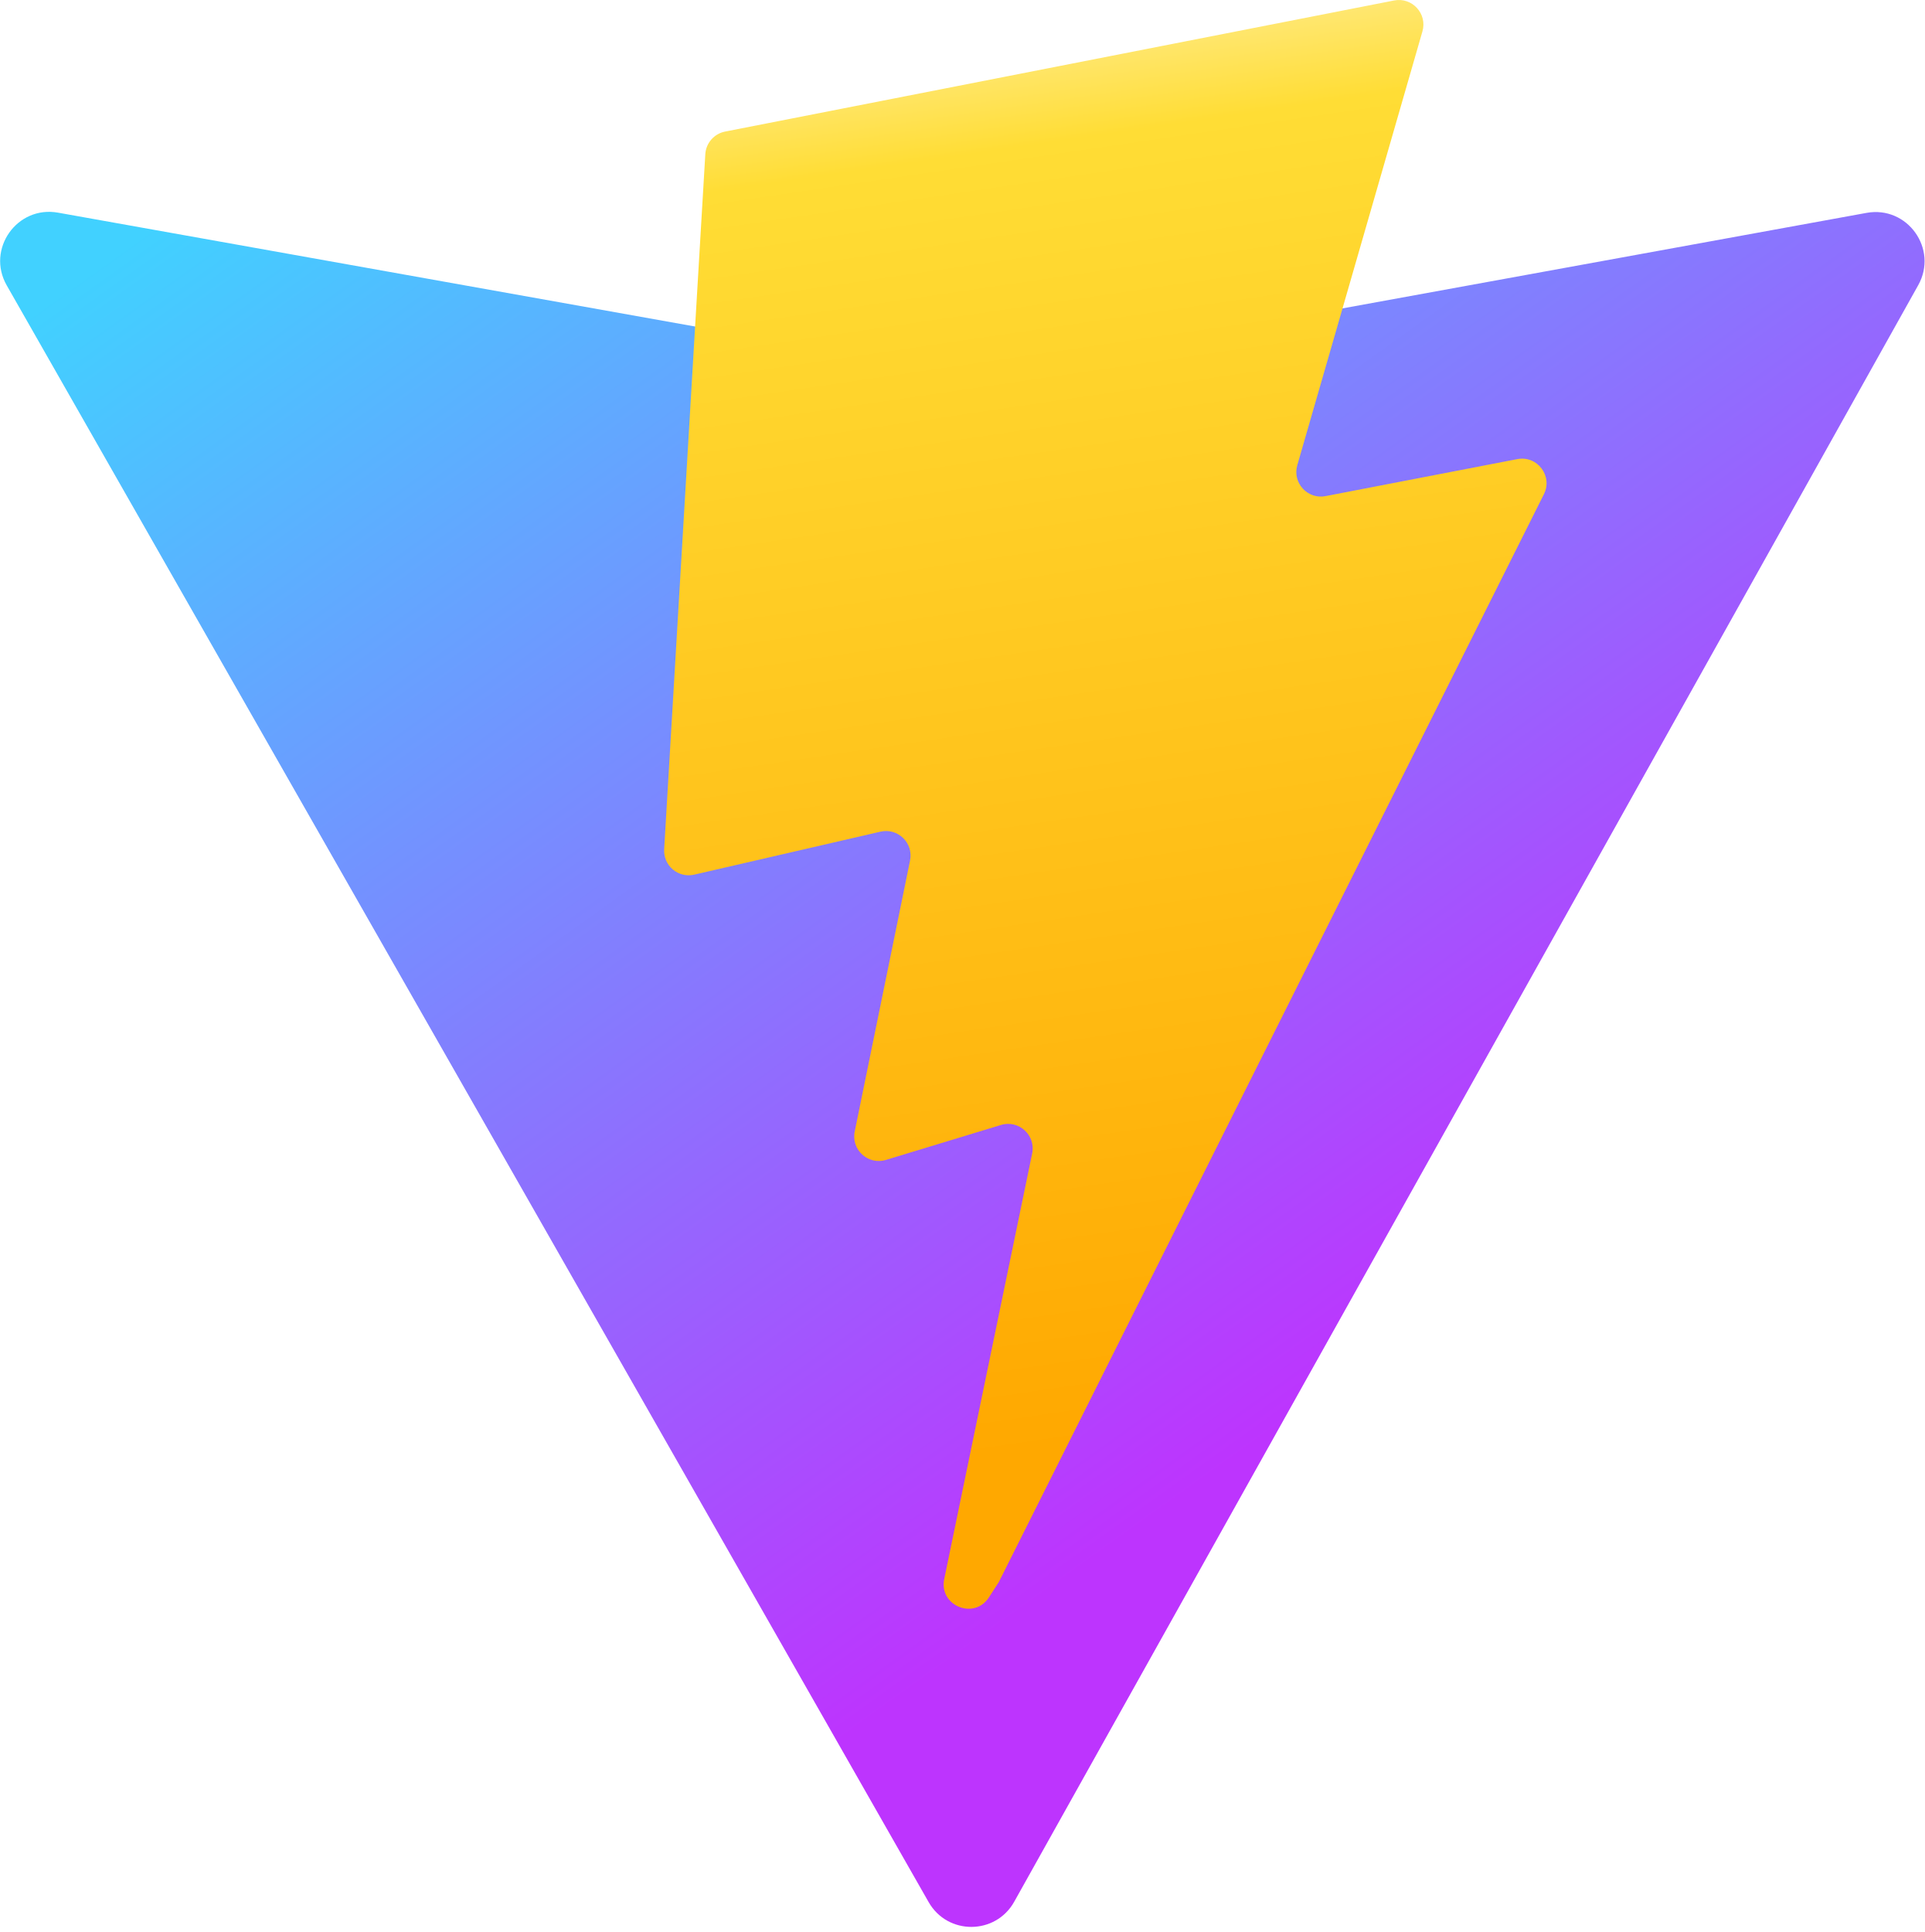
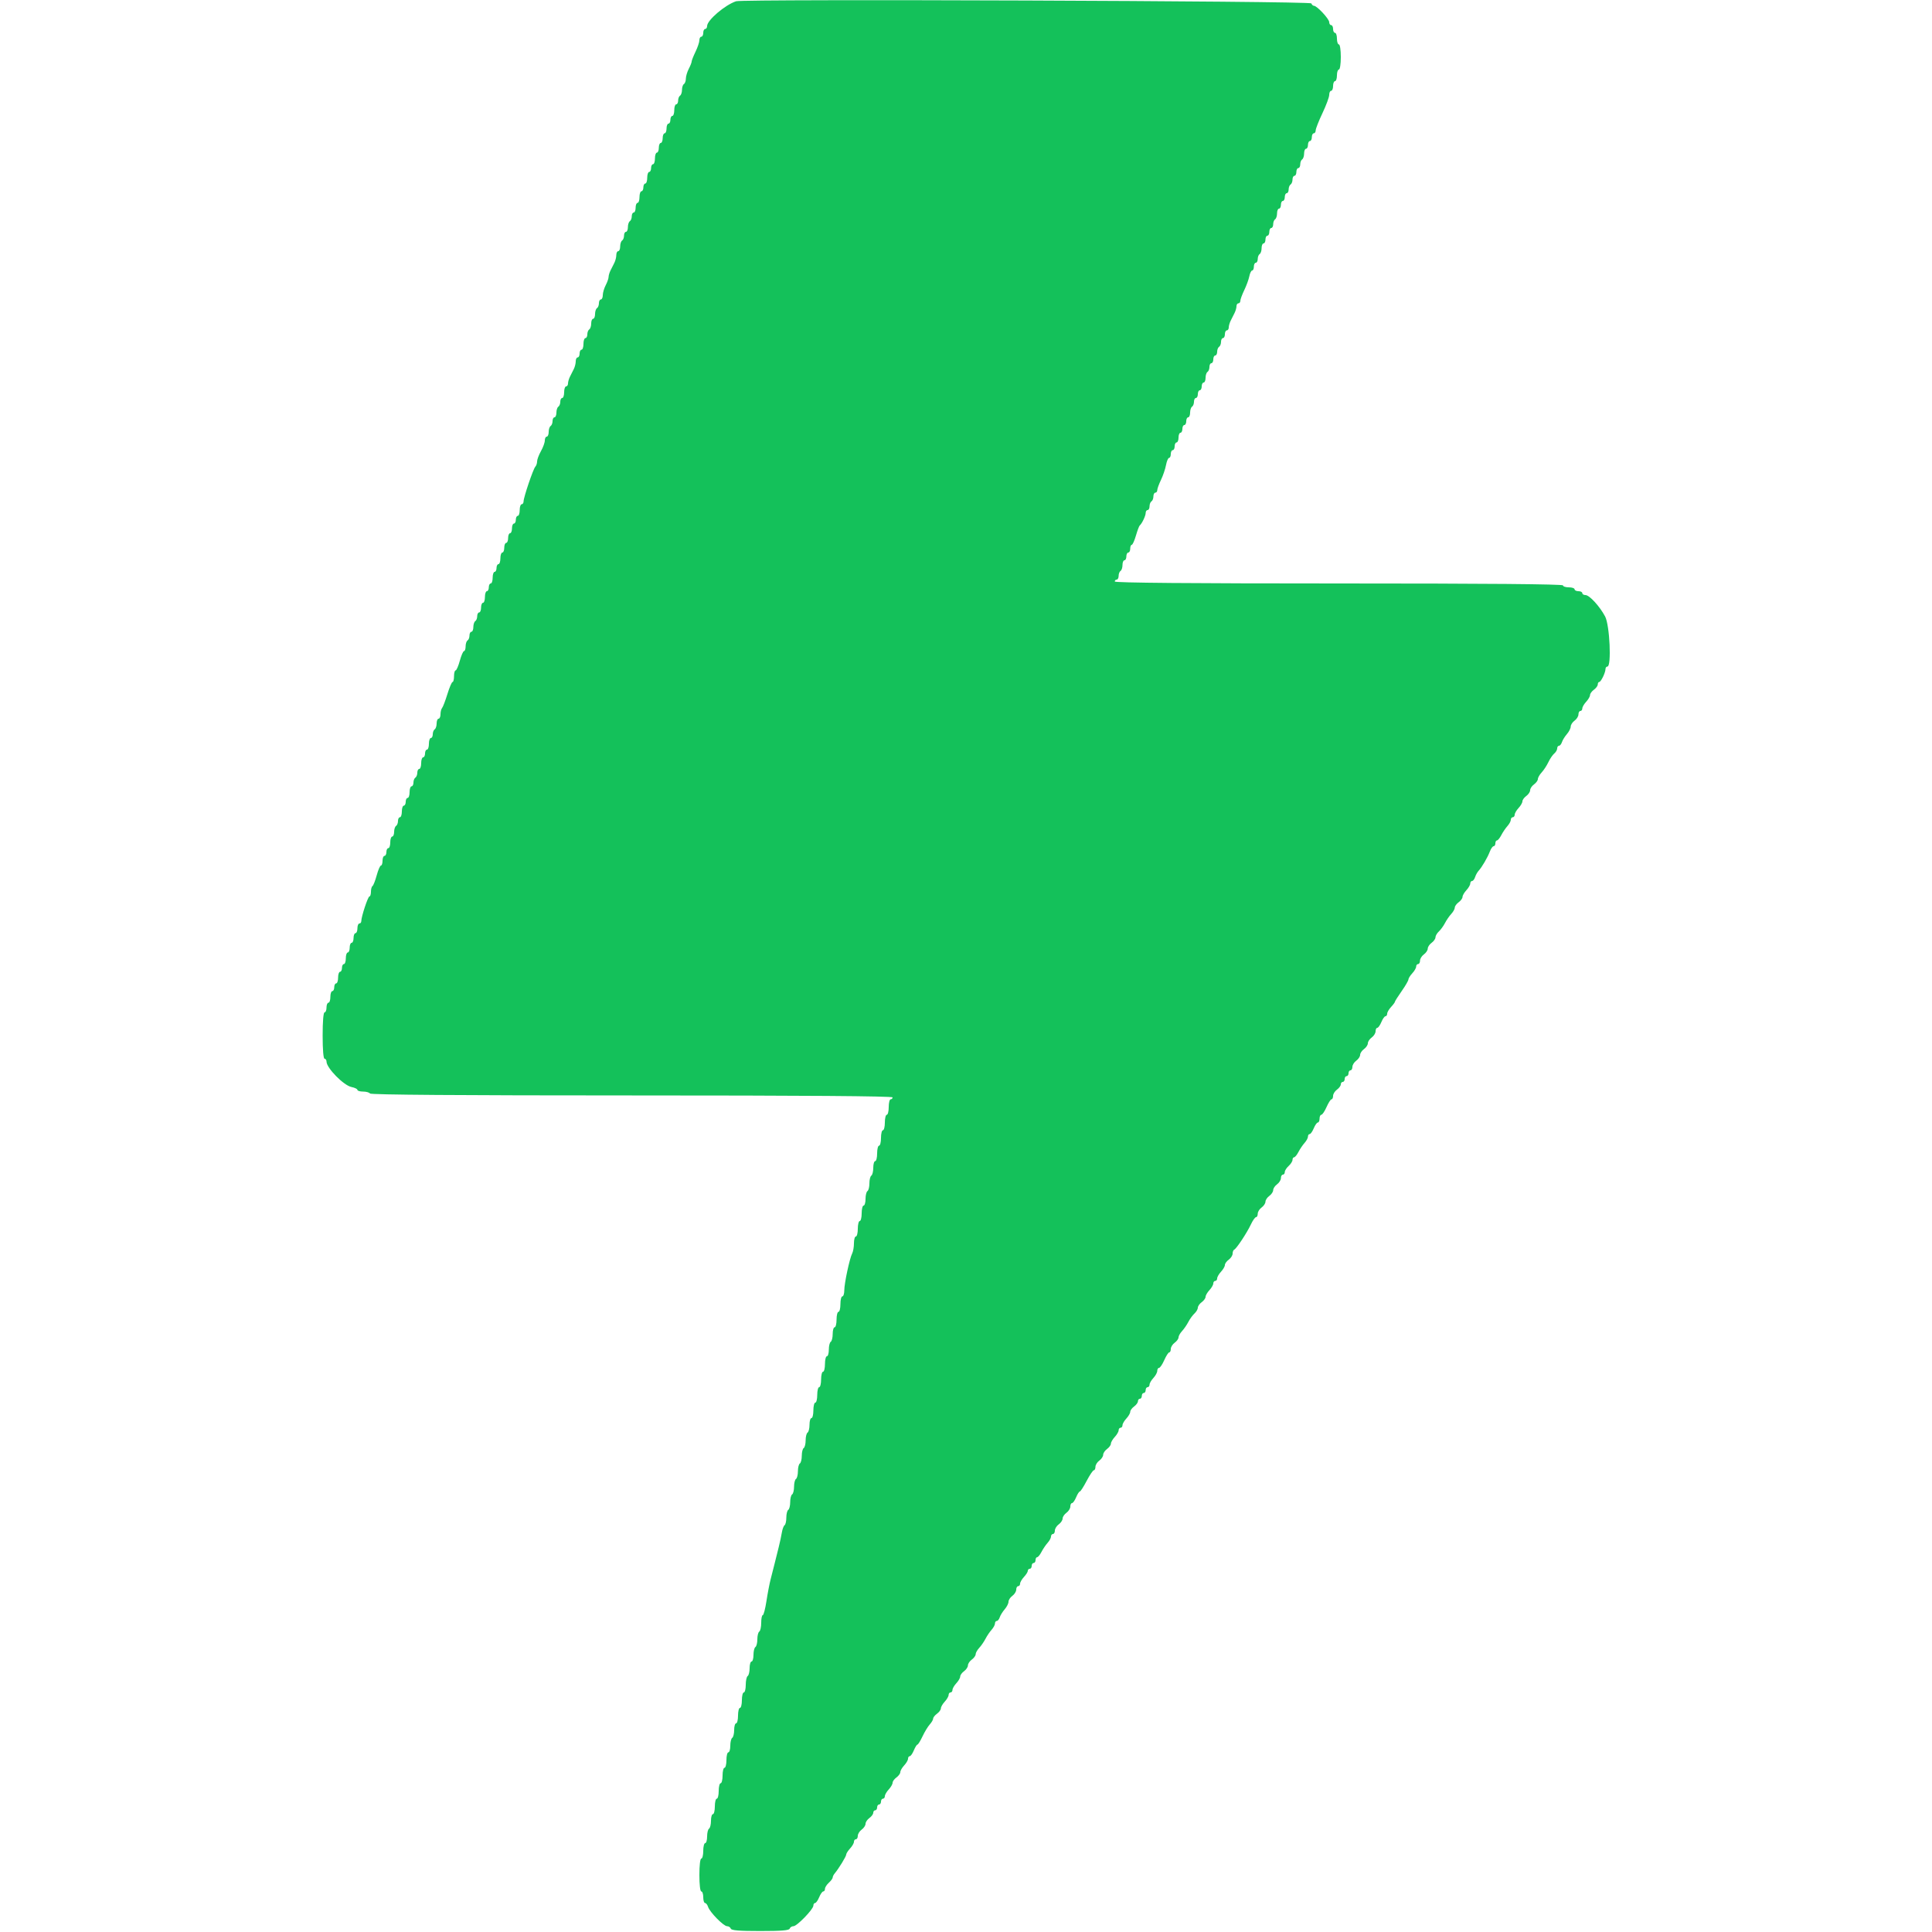
- <svg xmlns="http://www.w3.org/2000/svg" aria-hidden="true" role="img" class="iconify iconify--logos" width="31.88" height="32" preserveAspectRatio="xMidYMid meet" viewBox="0 0 256 257">
-   <defs>
-     <linearGradient id="IconifyId1813088fe1fbc01fb466" x1="-.828%" x2="57.636%" y1="7.652%" y2="78.411%">
-       <stop offset="0%" stop-color="#41D1FF" />
-       <stop offset="100%" stop-color="#BD34FE" />
-     </linearGradient>
-     <linearGradient id="IconifyId1813088fe1fbc01fb467" x1="43.376%" x2="50.316%" y1="2.242%" y2="89.03%">
-       <stop offset="0%" stop-color="#FFEA83" />
-       <stop offset="8.333%" stop-color="#FFDD35" />
-       <stop offset="100%" stop-color="#FFA800" />
-     </linearGradient>
-   </defs>
-   <path fill="url(#IconifyId1813088fe1fbc01fb466)" d="M255.153 37.938L134.897 252.976c-2.483 4.44-8.862 4.466-11.382.048L.875 37.958c-2.746-4.814 1.371-10.646 6.827-9.67l120.385 21.517a6.537 6.537 0 0 0 2.322-.004l117.867-21.483c5.438-.991 9.574 4.796 6.877 9.62Z" />
-   <path fill="url(#IconifyId1813088fe1fbc01fb467)" d="M185.432.063L96.44 17.501a3.268 3.268 0 0 0-2.634 3.014l-5.474 92.456a3.268 3.268 0 0 0 3.997 3.378l24.777-5.718c2.318-.535 4.413 1.507 3.936 3.838l-7.361 36.047c-.495 2.426 1.782 4.5 4.151 3.78l15.304-4.649c2.372-.72 4.652 1.36 4.15 3.788l-11.698 56.621c-.732 3.542 3.979 5.473 5.943 2.437l1.313-2.028l72.516-144.72c1.215-2.423-.88-5.186-3.54-4.672l-25.505 4.922c-2.396.462-4.435-1.77-3.759-4.114l16.646-57.705c.677-2.35-1.37-4.583-3.769-4.113Z" />
+ <svg xmlns="http://www.w3.org/2000/svg" id="svg" version="1.1" width="400" height="400" viewBox="0, 0, 400,400">
+   <g id="svgg">
+     <path id="path0" d="M152.400 0.258 C 150.093 1.029,146.400 4.187,146.400 5.389 C 146.400 5.725,146.220 6.000,146.000 6.000 C 145.780 6.000,145.600 6.360,145.600 6.800 C 145.600 7.240,145.420 7.600,145.200 7.600 C 144.980 7.600,144.800 7.926,144.800 8.325 C 144.800 8.724,144.440 9.795,144.000 10.706 C 143.560 11.616,143.200 12.529,143.200 12.735 C 143.200 12.940,142.931 13.624,142.602 14.254 C 142.274 14.884,142.004 15.794,142.002 16.276 C 142.001 16.758,141.820 17.264,141.600 17.400 C 141.380 17.536,141.200 18.076,141.200 18.600 C 141.200 19.124,141.020 19.664,140.800 19.800 C 140.580 19.936,140.400 20.397,140.400 20.824 C 140.400 21.251,140.220 21.600,140.000 21.600 C 139.780 21.600,139.600 22.140,139.600 22.800 C 139.600 23.460,139.420 24.000,139.200 24.000 C 138.980 24.000,138.800 24.360,138.800 24.800 C 138.800 25.240,138.620 25.600,138.400 25.600 C 138.180 25.600,138.000 26.050,138.000 26.600 C 138.000 27.150,137.820 27.600,137.600 27.600 C 137.380 27.600,137.200 28.050,137.200 28.600 C 137.200 29.150,137.020 29.600,136.800 29.600 C 136.580 29.600,136.400 30.050,136.400 30.600 C 136.400 31.150,136.220 31.600,136.000 31.600 C 135.780 31.600,135.600 32.140,135.600 32.800 C 135.600 33.460,135.420 34.000,135.200 34.000 C 134.980 34.000,134.800 34.360,134.800 34.800 C 134.800 35.240,134.620 35.600,134.400 35.600 C 134.180 35.600,134.000 36.140,134.000 36.800 C 134.000 37.460,133.820 38.000,133.600 38.000 C 133.380 38.000,133.200 38.360,133.200 38.800 C 133.200 39.240,133.020 39.600,132.800 39.600 C 132.580 39.600,132.400 40.140,132.400 40.800 C 132.400 41.460,132.220 42.000,132.000 42.000 C 131.780 42.000,131.600 42.450,131.600 43.000 C 131.600 43.550,131.420 44.000,131.200 44.000 C 130.980 44.000,130.800 44.349,130.800 44.776 C 130.800 45.203,130.620 45.664,130.400 45.800 C 130.180 45.936,130.000 46.487,130.000 47.024 C 130.000 47.561,129.820 48.000,129.600 48.000 C 129.380 48.000,129.200 48.349,129.200 48.776 C 129.200 49.203,129.020 49.664,128.800 49.800 C 128.580 49.936,128.400 50.487,128.400 51.024 C 128.400 51.561,128.220 52.000,128.000 52.000 C 127.780 52.000,127.600 52.362,127.600 52.805 C 127.600 53.248,127.420 53.968,127.200 54.405 C 126.980 54.842,126.620 55.558,126.400 55.995 C 126.180 56.432,126.000 57.041,126.000 57.349 C 126.000 57.657,125.731 58.424,125.402 59.054 C 125.074 59.684,124.804 60.605,124.802 61.100 C 124.801 61.595,124.620 62.000,124.400 62.000 C 124.180 62.000,124.000 62.349,124.000 62.776 C 124.000 63.203,123.820 63.664,123.600 63.800 C 123.380 63.936,123.200 64.487,123.200 65.024 C 123.200 65.561,123.020 66.000,122.800 66.000 C 122.580 66.000,122.400 66.439,122.400 66.976 C 122.400 67.513,122.220 68.064,122.000 68.200 C 121.780 68.336,121.600 68.797,121.600 69.224 C 121.600 69.651,121.420 70.000,121.200 70.000 C 120.980 70.000,120.800 70.540,120.800 71.200 C 120.800 71.860,120.620 72.400,120.400 72.400 C 120.180 72.400,120.000 72.760,120.000 73.200 C 120.000 73.640,119.820 74.000,119.600 74.000 C 119.380 74.000,119.200 74.362,119.200 74.805 C 119.200 75.248,119.020 75.968,118.800 76.405 C 118.580 76.842,118.220 77.558,118.000 77.995 C 117.780 78.432,117.600 79.062,117.600 79.395 C 117.600 79.728,117.420 80.000,117.200 80.000 C 116.980 80.000,116.800 80.540,116.800 81.200 C 116.800 81.860,116.620 82.400,116.400 82.400 C 116.180 82.400,116.000 82.749,116.000 83.176 C 116.000 83.603,115.820 84.064,115.600 84.200 C 115.380 84.336,115.200 84.887,115.200 85.424 C 115.200 85.961,115.020 86.400,114.800 86.400 C 114.580 86.400,114.400 86.749,114.400 87.176 C 114.400 87.603,114.220 88.064,114.000 88.200 C 113.780 88.336,113.600 88.887,113.600 89.424 C 113.600 89.961,113.420 90.400,113.200 90.400 C 112.980 90.400,112.800 90.755,112.800 91.188 C 112.800 91.621,112.440 92.617,112.000 93.400 C 111.560 94.183,111.200 95.143,111.200 95.532 C 111.200 95.921,111.036 96.411,110.835 96.620 C 110.396 97.077,108.400 102.970,108.400 103.808 C 108.400 104.134,108.220 104.400,108.000 104.400 C 107.780 104.400,107.600 104.940,107.600 105.600 C 107.600 106.260,107.420 106.800,107.200 106.800 C 106.980 106.800,106.800 107.160,106.800 107.600 C 106.800 108.040,106.620 108.400,106.400 108.400 C 106.180 108.400,106.000 108.850,106.000 109.400 C 106.000 109.950,105.820 110.400,105.600 110.400 C 105.380 110.400,105.200 110.850,105.200 111.400 C 105.200 111.950,105.020 112.400,104.800 112.400 C 104.580 112.400,104.400 112.850,104.400 113.400 C 104.400 113.950,104.220 114.400,104.000 114.400 C 103.780 114.400,103.600 114.940,103.600 115.600 C 103.600 116.260,103.420 116.800,103.200 116.800 C 102.980 116.800,102.800 117.160,102.800 117.600 C 102.800 118.040,102.620 118.400,102.400 118.400 C 102.180 118.400,102.000 118.940,102.000 119.600 C 102.000 120.260,101.820 120.800,101.600 120.800 C 101.380 120.800,101.200 121.160,101.200 121.600 C 101.200 122.040,101.020 122.400,100.800 122.400 C 100.580 122.400,100.400 122.940,100.400 123.600 C 100.400 124.260,100.220 124.800,100.000 124.800 C 99.780 124.800,99.600 125.250,99.600 125.800 C 99.600 126.350,99.420 126.800,99.200 126.800 C 98.980 126.800,98.800 127.149,98.800 127.576 C 98.800 128.003,98.620 128.464,98.400 128.600 C 98.180 128.736,98.000 129.287,98.000 129.824 C 98.000 130.361,97.820 130.800,97.600 130.800 C 97.380 130.800,97.200 131.149,97.200 131.576 C 97.200 132.003,97.020 132.464,96.800 132.600 C 96.580 132.736,96.400 133.287,96.400 133.824 C 96.400 134.361,96.253 134.800,96.072 134.800 C 95.892 134.800,95.500 135.700,95.200 136.800 C 94.900 137.900,94.508 138.800,94.328 138.800 C 94.147 138.800,94.000 139.340,94.000 140.000 C 94.000 140.660,93.865 141.200,93.700 141.200 C 93.535 141.200,93.053 142.325,92.629 143.700 C 92.205 145.075,91.710 146.371,91.529 146.580 C 91.348 146.789,91.200 147.374,91.200 147.880 C 91.200 148.386,91.020 148.800,90.800 148.800 C 90.580 148.800,90.400 149.239,90.400 149.776 C 90.400 150.313,90.220 150.864,90.000 151.000 C 89.780 151.136,89.600 151.597,89.600 152.024 C 89.600 152.451,89.420 152.800,89.200 152.800 C 88.980 152.800,88.800 153.340,88.800 154.000 C 88.800 154.660,88.620 155.200,88.400 155.200 C 88.180 155.200,88.000 155.560,88.000 156.000 C 88.000 156.440,87.820 156.800,87.600 156.800 C 87.380 156.800,87.200 157.340,87.200 158.000 C 87.200 158.660,87.020 159.200,86.800 159.200 C 86.580 159.200,86.400 159.549,86.400 159.976 C 86.400 160.403,86.220 160.864,86.000 161.000 C 85.780 161.136,85.600 161.597,85.600 162.024 C 85.600 162.451,85.420 162.800,85.200 162.800 C 84.980 162.800,84.800 163.340,84.800 164.000 C 84.800 164.660,84.620 165.200,84.400 165.200 C 84.180 165.200,84.000 165.560,84.000 166.000 C 84.000 166.440,83.820 166.800,83.600 166.800 C 83.380 166.800,83.200 167.340,83.200 168.000 C 83.200 168.660,83.020 169.200,82.800 169.200 C 82.580 169.200,82.400 169.549,82.400 169.976 C 82.400 170.403,82.220 170.864,82.000 171.000 C 81.780 171.136,81.600 171.687,81.600 172.224 C 81.600 172.761,81.420 173.200,81.200 173.200 C 80.980 173.200,80.800 173.740,80.800 174.400 C 80.800 175.060,80.620 175.600,80.400 175.600 C 80.180 175.600,80.000 175.960,80.000 176.400 C 80.000 176.840,79.820 177.200,79.600 177.200 C 79.380 177.200,79.200 177.650,79.200 178.200 C 79.200 178.750,79.053 179.200,78.872 179.200 C 78.692 179.200,78.296 180.111,77.993 181.225 C 77.690 182.339,77.297 183.340,77.121 183.449 C 76.944 183.558,76.800 184.087,76.800 184.624 C 76.800 185.161,76.660 185.600,76.489 185.600 C 76.181 185.600,74.800 189.788,74.800 190.720 C 74.800 190.984,74.620 191.200,74.400 191.200 C 74.180 191.200,74.000 191.650,74.000 192.200 C 74.000 192.750,73.820 193.200,73.600 193.200 C 73.380 193.200,73.200 193.650,73.200 194.200 C 73.200 194.750,73.020 195.200,72.800 195.200 C 72.580 195.200,72.400 195.650,72.400 196.200 C 72.400 196.750,72.220 197.200,72.000 197.200 C 71.780 197.200,71.600 197.740,71.600 198.400 C 71.600 199.060,71.420 199.600,71.200 199.600 C 70.980 199.600,70.800 199.960,70.800 200.400 C 70.800 200.840,70.620 201.200,70.400 201.200 C 70.180 201.200,70.000 201.740,70.000 202.400 C 70.000 203.060,69.820 203.600,69.600 203.600 C 69.380 203.600,69.200 203.960,69.200 204.400 C 69.200 204.840,69.020 205.200,68.800 205.200 C 68.580 205.200,68.400 205.740,68.400 206.400 C 68.400 207.060,68.220 207.600,68.000 207.600 C 67.780 207.600,67.600 208.050,67.600 208.600 C 67.600 209.150,67.420 209.600,67.200 209.600 C 66.956 209.600,66.800 211.467,66.800 214.400 C 66.800 217.333,66.956 219.200,67.200 219.200 C 67.420 219.200,67.600 219.468,67.600 219.795 C 67.600 221.110,71.156 224.731,72.763 225.053 C 73.443 225.189,74.000 225.458,74.000 225.650 C 74.000 225.843,74.529 226.000,75.176 226.000 C 75.823 226.000,76.464 226.180,76.600 226.400 C 76.763 226.663,95.271 226.800,130.824 226.800 C 166.541 226.800,184.800 226.935,184.800 227.200 C 184.800 227.420,184.620 227.600,184.400 227.600 C 184.180 227.600,184.000 228.320,184.000 229.200 C 184.000 230.080,183.820 230.800,183.600 230.800 C 183.380 230.800,183.200 231.520,183.200 232.400 C 183.200 233.280,183.020 234.000,182.800 234.000 C 182.580 234.000,182.400 234.720,182.400 235.600 C 182.400 236.480,182.220 237.200,182.000 237.200 C 181.780 237.200,181.600 237.920,181.600 238.800 C 181.600 239.680,181.420 240.400,181.200 240.400 C 180.980 240.400,180.800 241.019,180.800 241.776 C 180.800 242.533,180.620 243.264,180.400 243.400 C 180.180 243.536,180.000 244.256,180.000 245.000 C 180.000 245.744,179.820 246.464,179.600 246.600 C 179.380 246.736,179.200 247.467,179.200 248.224 C 179.200 248.981,179.020 249.600,178.800 249.600 C 178.580 249.600,178.400 250.320,178.400 251.200 C 178.400 252.080,178.220 252.800,178.000 252.800 C 177.780 252.800,177.600 253.520,177.600 254.400 C 177.600 255.280,177.420 256.000,177.200 256.000 C 176.980 256.000,176.800 256.632,176.800 257.405 C 176.800 258.178,176.636 259.123,176.436 259.505 C 175.910 260.511,174.800 265.701,174.800 267.157 C 174.800 267.841,174.620 268.400,174.400 268.400 C 174.180 268.400,174.000 269.120,174.000 270.000 C 174.000 270.880,173.820 271.600,173.600 271.600 C 173.380 271.600,173.200 272.320,173.200 273.200 C 173.200 274.080,173.020 274.800,172.800 274.800 C 172.580 274.800,172.400 275.419,172.400 276.176 C 172.400 276.933,172.220 277.664,172.000 277.800 C 171.780 277.936,171.600 278.667,171.600 279.424 C 171.600 280.181,171.420 280.800,171.200 280.800 C 170.980 280.800,170.800 281.520,170.800 282.400 C 170.800 283.280,170.620 284.000,170.400 284.000 C 170.180 284.000,170.000 284.720,170.000 285.600 C 170.000 286.480,169.820 287.200,169.600 287.200 C 169.380 287.200,169.200 287.920,169.200 288.800 C 169.200 289.680,169.020 290.400,168.800 290.400 C 168.580 290.400,168.400 291.120,168.400 292.000 C 168.400 292.880,168.220 293.600,168.000 293.600 C 167.780 293.600,167.600 294.219,167.600 294.976 C 167.600 295.733,167.420 296.464,167.200 296.600 C 166.980 296.736,166.800 297.456,166.800 298.200 C 166.800 298.944,166.620 299.664,166.400 299.800 C 166.180 299.936,166.000 300.656,166.000 301.400 C 166.000 302.144,165.820 302.864,165.600 303.000 C 165.380 303.136,165.200 303.856,165.200 304.600 C 165.200 305.344,165.020 306.064,164.800 306.200 C 164.580 306.336,164.400 307.056,164.400 307.800 C 164.400 308.544,164.220 309.264,164.000 309.400 C 163.780 309.536,163.600 310.256,163.600 311.000 C 163.600 311.744,163.420 312.464,163.200 312.600 C 162.980 312.736,162.800 313.456,162.800 314.200 C 162.800 314.944,162.640 315.652,162.444 315.773 C 162.249 315.894,161.992 316.579,161.873 317.296 C 161.755 318.013,161.465 319.365,161.229 320.300 C 160.993 321.235,160.612 322.765,160.382 323.700 C 160.152 324.635,159.775 326.120,159.544 327.000 C 159.314 327.880,158.926 329.905,158.683 331.500 C 158.440 333.095,158.097 334.400,157.921 334.400 C 157.744 334.400,157.600 335.109,157.600 335.976 C 157.600 336.843,157.420 337.664,157.200 337.800 C 156.980 337.936,156.800 338.656,156.800 339.400 C 156.800 340.144,156.620 340.864,156.400 341.000 C 156.180 341.136,156.000 341.867,156.000 342.624 C 156.000 343.381,155.820 344.000,155.600 344.000 C 155.380 344.000,155.200 344.619,155.200 345.376 C 155.200 346.133,155.020 346.864,154.800 347.000 C 154.580 347.136,154.400 347.957,154.400 348.824 C 154.400 349.691,154.220 350.400,154.000 350.400 C 153.780 350.400,153.600 351.120,153.600 352.000 C 153.600 352.880,153.420 353.600,153.200 353.600 C 152.980 353.600,152.800 354.320,152.800 355.200 C 152.800 356.080,152.620 356.800,152.400 356.800 C 152.180 356.800,152.000 357.419,152.000 358.176 C 152.000 358.933,151.820 359.664,151.600 359.800 C 151.380 359.936,151.200 360.667,151.200 361.424 C 151.200 362.181,151.020 362.800,150.800 362.800 C 150.580 362.800,150.400 363.520,150.400 364.400 C 150.400 365.280,150.220 366.000,150.000 366.000 C 149.780 366.000,149.600 366.720,149.600 367.600 C 149.600 368.480,149.420 369.200,149.200 369.200 C 148.980 369.200,148.800 369.920,148.800 370.800 C 148.800 371.680,148.620 372.400,148.400 372.400 C 148.180 372.400,148.000 373.120,148.000 374.000 C 148.000 374.880,147.820 375.600,147.600 375.600 C 147.380 375.600,147.200 376.219,147.200 376.976 C 147.200 377.733,147.020 378.464,146.800 378.600 C 146.580 378.736,146.400 379.467,146.400 380.224 C 146.400 380.981,146.220 381.600,146.000 381.600 C 145.780 381.600,145.600 382.320,145.600 383.200 C 145.600 384.080,145.420 384.800,145.200 384.800 C 144.965 384.800,144.800 386.200,144.800 388.200 C 144.800 390.200,144.965 391.600,145.200 391.600 C 145.420 391.600,145.600 392.140,145.600 392.800 C 145.600 393.460,145.768 394.000,145.973 394.000 C 146.178 394.000,146.459 394.357,146.598 394.793 C 146.946 395.890,149.805 398.800,150.535 398.800 C 150.864 398.800,151.208 399.025,151.300 399.300 C 151.423 399.670,153.009 399.800,157.400 399.800 C 161.791 399.800,163.377 399.670,163.500 399.300 C 163.592 399.025,163.940 398.800,164.273 398.800 C 165.005 398.800,168.400 395.293,168.400 394.536 C 168.400 394.241,168.558 394.000,168.751 394.000 C 168.945 394.000,169.327 393.460,169.600 392.800 C 169.873 392.140,170.255 391.600,170.449 391.600 C 170.642 391.600,170.800 391.358,170.800 391.062 C 170.800 390.766,171.160 390.198,171.600 389.800 C 172.040 389.402,172.400 388.916,172.400 388.721 C 172.400 388.526,172.583 388.149,172.806 387.883 C 173.661 386.864,175.200 384.346,175.200 383.966 C 175.200 383.746,175.560 383.180,176.000 382.708 C 176.440 382.236,176.800 381.613,176.800 381.325 C 176.800 381.036,176.980 380.800,177.200 380.800 C 177.420 380.800,177.600 380.480,177.600 380.088 C 177.600 379.697,177.960 379.117,178.400 378.800 C 178.840 378.483,179.200 377.943,179.200 377.600 C 179.200 377.257,179.560 376.717,180.000 376.400 C 180.440 376.083,180.800 375.593,180.800 375.312 C 180.800 375.030,180.980 374.800,181.200 374.800 C 181.420 374.800,181.600 374.530,181.600 374.200 C 181.600 373.870,181.780 373.600,182.000 373.600 C 182.220 373.600,182.400 373.330,182.400 373.000 C 182.400 372.670,182.580 372.400,182.800 372.400 C 183.020 372.400,183.200 372.164,183.200 371.875 C 183.200 371.587,183.560 370.964,184.000 370.492 C 184.440 370.020,184.800 369.396,184.800 369.105 C 184.800 368.814,185.160 368.317,185.600 368.000 C 186.040 367.683,186.400 367.186,186.400 366.895 C 186.400 366.604,186.760 365.980,187.200 365.508 C 187.640 365.036,188.000 364.413,188.000 364.125 C 188.000 363.836,188.158 363.600,188.351 363.600 C 188.545 363.600,188.927 363.060,189.200 362.400 C 189.473 361.740,189.810 361.198,189.949 361.195 C 190.087 361.193,190.559 360.428,190.999 359.495 C 191.438 358.563,192.113 357.451,192.499 357.025 C 192.884 356.598,193.200 356.053,193.200 355.813 C 193.200 355.573,193.560 355.117,194.000 354.800 C 194.440 354.483,194.800 353.986,194.800 353.695 C 194.800 353.404,195.160 352.780,195.600 352.308 C 196.040 351.836,196.400 351.213,196.400 350.925 C 196.400 350.636,196.580 350.400,196.800 350.400 C 197.020 350.400,197.200 350.164,197.200 349.875 C 197.200 349.587,197.560 348.964,198.000 348.492 C 198.440 348.020,198.800 347.396,198.800 347.105 C 198.800 346.814,199.160 346.317,199.600 346.000 C 200.040 345.683,200.400 345.143,200.400 344.800 C 200.400 344.457,200.760 343.917,201.200 343.600 C 201.640 343.283,202.000 342.786,202.000 342.495 C 202.000 342.204,202.331 341.611,202.736 341.177 C 203.141 340.742,203.726 339.895,204.036 339.293 C 204.346 338.692,204.915 337.851,205.300 337.425 C 205.685 336.998,206.000 336.413,206.000 336.125 C 206.000 335.836,206.168 335.600,206.373 335.600 C 206.578 335.600,206.854 335.261,206.985 334.848 C 207.116 334.434,207.578 333.686,208.012 333.186 C 208.445 332.687,208.800 331.985,208.800 331.627 C 208.800 331.269,209.160 330.717,209.600 330.400 C 210.040 330.083,210.400 329.503,210.400 329.112 C 210.400 328.720,210.580 328.400,210.800 328.400 C 211.020 328.400,211.200 328.164,211.200 327.875 C 211.200 327.587,211.560 326.964,212.000 326.492 C 212.440 326.020,212.800 325.446,212.800 325.217 C 212.800 324.988,212.980 324.800,213.200 324.800 C 213.420 324.800,213.600 324.530,213.600 324.200 C 213.600 323.870,213.780 323.600,214.000 323.600 C 214.220 323.600,214.400 323.330,214.400 323.000 C 214.400 322.670,214.550 322.400,214.732 322.400 C 214.915 322.400,215.320 321.905,215.632 321.300 C 215.945 320.695,216.515 319.851,216.900 319.425 C 217.285 318.998,217.600 318.413,217.600 318.125 C 217.600 317.836,217.780 317.600,218.000 317.600 C 218.220 317.600,218.400 317.280,218.400 316.888 C 218.400 316.497,218.760 315.917,219.200 315.600 C 219.640 315.283,220.000 314.743,220.000 314.400 C 220.000 314.057,220.360 313.517,220.800 313.200 C 221.240 312.883,221.600 312.303,221.600 311.912 C 221.600 311.520,221.758 311.200,221.951 311.200 C 222.145 311.200,222.527 310.660,222.800 310.000 C 223.073 309.340,223.417 308.800,223.564 308.800 C 223.711 308.800,224.349 307.810,224.982 306.600 C 225.615 305.390,226.283 304.400,226.467 304.400 C 226.650 304.400,226.800 304.080,226.800 303.688 C 226.800 303.297,227.160 302.717,227.600 302.400 C 228.040 302.083,228.400 301.543,228.400 301.200 C 228.400 300.857,228.760 300.317,229.200 300.000 C 229.640 299.683,230.000 299.186,230.000 298.895 C 230.000 298.604,230.360 297.980,230.800 297.508 C 231.240 297.036,231.600 296.413,231.600 296.125 C 231.600 295.836,231.780 295.600,232.000 295.600 C 232.220 295.600,232.400 295.364,232.400 295.075 C 232.400 294.787,232.760 294.164,233.200 293.692 C 233.640 293.220,234.000 292.596,234.000 292.305 C 234.000 292.014,234.360 291.517,234.800 291.200 C 235.240 290.883,235.600 290.393,235.600 290.112 C 235.600 289.830,235.780 289.600,236.000 289.600 C 236.220 289.600,236.400 289.330,236.400 289.000 C 236.400 288.670,236.580 288.400,236.800 288.400 C 237.020 288.400,237.200 288.130,237.200 287.800 C 237.200 287.470,237.380 287.200,237.600 287.200 C 237.820 287.200,238.000 286.964,238.000 286.675 C 238.000 286.387,238.360 285.764,238.800 285.292 C 239.240 284.820,239.600 284.156,239.600 283.817 C 239.600 283.478,239.767 283.200,239.971 283.200 C 240.175 283.200,240.660 282.480,241.048 281.600 C 241.436 280.720,241.899 280.000,242.077 280.000 C 242.255 280.000,242.400 279.680,242.400 279.288 C 242.400 278.897,242.760 278.317,243.200 278.000 C 243.640 277.683,244.000 277.186,244.000 276.895 C 244.000 276.604,244.331 276.011,244.736 275.577 C 245.141 275.142,245.725 274.295,246.033 273.693 C 246.342 273.092,246.911 272.309,247.297 271.953 C 247.684 271.597,248.000 271.052,248.000 270.741 C 248.000 270.431,248.360 269.917,248.800 269.600 C 249.240 269.283,249.600 268.786,249.600 268.495 C 249.600 268.204,249.960 267.580,250.400 267.108 C 250.840 266.636,251.200 266.013,251.200 265.725 C 251.200 265.436,251.380 265.200,251.600 265.200 C 251.820 265.200,252.000 264.964,252.000 264.675 C 252.000 264.387,252.360 263.764,252.800 263.292 C 253.240 262.820,253.600 262.196,253.600 261.905 C 253.600 261.614,253.960 261.117,254.400 260.800 C 254.840 260.483,255.200 259.918,255.200 259.545 C 255.200 259.172,255.345 258.807,255.523 258.733 C 255.989 258.541,258.161 255.260,258.987 253.500 C 259.374 252.675,259.851 252.000,260.046 252.000 C 260.241 252.000,260.400 251.680,260.400 251.288 C 260.400 250.897,260.760 250.317,261.200 250.000 C 261.640 249.683,262.000 249.143,262.000 248.800 C 262.000 248.457,262.360 247.917,262.800 247.600 C 263.240 247.283,263.600 246.743,263.600 246.400 C 263.600 246.057,263.960 245.517,264.400 245.200 C 264.840 244.883,265.200 244.303,265.200 243.912 C 265.200 243.520,265.380 243.200,265.600 243.200 C 265.820 243.200,266.000 242.958,266.000 242.662 C 266.000 242.366,266.360 241.798,266.800 241.400 C 267.240 241.002,267.600 240.434,267.600 240.138 C 267.600 239.842,267.750 239.600,267.932 239.600 C 268.115 239.600,268.520 239.105,268.832 238.500 C 269.145 237.895,269.715 237.051,270.100 236.625 C 270.485 236.198,270.800 235.613,270.800 235.325 C 270.800 235.036,270.958 234.800,271.151 234.800 C 271.345 234.800,271.727 234.260,272.000 233.600 C 272.273 232.940,272.655 232.400,272.849 232.400 C 273.042 232.400,273.200 232.040,273.200 231.600 C 273.200 231.160,273.367 230.800,273.571 230.800 C 273.775 230.800,274.260 230.080,274.648 229.200 C 275.036 228.320,275.499 227.600,275.677 227.600 C 275.855 227.600,276.000 227.280,276.000 226.888 C 276.000 226.497,276.360 225.917,276.800 225.600 C 277.240 225.283,277.600 224.793,277.600 224.512 C 277.600 224.230,277.780 224.000,278.000 224.000 C 278.220 224.000,278.400 223.730,278.400 223.400 C 278.400 223.070,278.580 222.800,278.800 222.800 C 279.020 222.800,279.200 222.530,279.200 222.200 C 279.200 221.870,279.380 221.600,279.600 221.600 C 279.820 221.600,280.000 221.280,280.000 220.888 C 280.000 220.497,280.360 219.917,280.800 219.600 C 281.240 219.283,281.600 218.743,281.600 218.400 C 281.600 218.057,281.960 217.517,282.400 217.200 C 282.840 216.883,283.200 216.343,283.200 216.000 C 283.200 215.657,283.560 215.117,284.000 214.800 C 284.440 214.483,284.800 213.903,284.800 213.512 C 284.800 213.120,284.958 212.800,285.151 212.800 C 285.345 212.800,285.727 212.260,286.000 211.600 C 286.273 210.940,286.655 210.400,286.849 210.400 C 287.042 210.400,287.200 210.164,287.200 209.875 C 287.200 209.587,287.560 208.964,288.000 208.492 C 288.440 208.020,288.800 207.534,288.800 207.413 C 288.800 207.291,289.430 206.295,290.200 205.200 C 290.970 204.105,291.600 203.019,291.600 202.787 C 291.600 202.556,291.960 201.980,292.400 201.508 C 292.840 201.036,293.200 200.413,293.200 200.125 C 293.200 199.836,293.380 199.600,293.600 199.600 C 293.820 199.600,294.000 199.280,294.000 198.888 C 294.000 198.497,294.360 197.917,294.800 197.600 C 295.240 197.283,295.600 196.743,295.600 196.400 C 295.600 196.057,295.960 195.517,296.400 195.200 C 296.840 194.883,297.200 194.369,297.200 194.059 C 297.200 193.748,297.516 193.203,297.903 192.847 C 298.289 192.491,298.858 191.708,299.167 191.107 C 299.475 190.505,300.059 189.658,300.464 189.223 C 300.869 188.789,301.200 188.196,301.200 187.905 C 301.200 187.614,301.560 187.117,302.000 186.800 C 302.440 186.483,302.800 185.986,302.800 185.695 C 302.800 185.404,303.160 184.780,303.600 184.308 C 304.040 183.836,304.400 183.213,304.400 182.925 C 304.400 182.636,304.568 182.400,304.773 182.400 C 304.978 182.400,305.260 182.041,305.399 181.602 C 305.538 181.164,305.866 180.573,306.126 180.290 C 306.824 179.532,307.978 177.557,308.458 176.300 C 308.689 175.695,309.041 175.200,309.239 175.200 C 309.438 175.200,309.600 174.930,309.600 174.600 C 309.600 174.270,309.750 174.000,309.932 174.000 C 310.115 174.000,310.520 173.505,310.832 172.900 C 311.145 172.295,311.715 171.451,312.100 171.025 C 312.485 170.598,312.800 170.013,312.800 169.725 C 312.800 169.436,312.980 169.200,313.200 169.200 C 313.420 169.200,313.600 168.964,313.600 168.675 C 313.600 168.387,313.960 167.764,314.400 167.292 C 314.840 166.820,315.200 166.196,315.200 165.905 C 315.200 165.614,315.560 165.117,316.000 164.800 C 316.440 164.483,316.800 163.943,316.800 163.600 C 316.800 163.257,317.160 162.717,317.600 162.400 C 318.040 162.083,318.400 161.586,318.400 161.295 C 318.400 161.004,318.751 160.390,319.180 159.929 C 319.609 159.469,320.236 158.511,320.573 157.801 C 320.910 157.091,321.459 156.283,321.793 156.006 C 322.127 155.729,322.400 155.254,322.400 154.951 C 322.400 154.648,322.568 154.400,322.773 154.400 C 322.978 154.400,323.254 154.061,323.385 153.648 C 323.516 153.234,323.978 152.486,324.412 151.986 C 324.845 151.487,325.200 150.785,325.200 150.427 C 325.200 150.069,325.560 149.517,326.000 149.200 C 326.440 148.883,326.800 148.303,326.800 147.912 C 326.800 147.520,326.980 147.200,327.200 147.200 C 327.420 147.200,327.600 146.964,327.600 146.675 C 327.600 146.387,327.960 145.764,328.400 145.292 C 328.840 144.820,329.200 144.196,329.200 143.905 C 329.200 143.614,329.560 143.117,330.000 142.800 C 330.440 142.483,330.800 141.993,330.800 141.712 C 330.800 141.430,330.935 141.199,331.100 141.197 C 331.459 141.193,332.400 139.256,332.400 138.520 C 332.400 138.234,332.580 138.000,332.800 138.000 C 333.673 138.000,333.278 129.421,332.322 127.631 C 331.185 125.500,329.069 123.200,328.246 123.200 C 327.891 123.200,327.600 123.020,327.600 122.800 C 327.600 122.580,327.240 122.400,326.800 122.400 C 326.360 122.400,326.000 122.220,326.000 122.000 C 326.000 121.780,325.460 121.600,324.800 121.600 C 324.140 121.600,323.600 121.420,323.600 121.200 C 323.600 120.936,307.867 120.800,277.200 120.800 C 246.533 120.800,230.800 120.664,230.800 120.400 C 230.800 120.180,230.980 120.000,231.200 120.000 C 231.420 120.000,231.600 119.651,231.600 119.224 C 231.600 118.797,231.780 118.336,232.000 118.200 C 232.220 118.064,232.400 117.513,232.400 116.976 C 232.400 116.439,232.580 116.000,232.800 116.000 C 233.020 116.000,233.200 115.640,233.200 115.200 C 233.200 114.760,233.380 114.400,233.600 114.400 C 233.820 114.400,234.000 114.040,234.000 113.600 C 234.000 113.160,234.141 112.800,234.313 112.800 C 234.485 112.800,234.874 111.945,235.178 110.900 C 235.482 109.855,235.836 108.910,235.965 108.800 C 236.437 108.398,237.200 106.795,237.200 106.205 C 237.200 105.872,237.380 105.600,237.600 105.600 C 237.820 105.600,238.000 105.251,238.000 104.824 C 238.000 104.397,238.180 103.936,238.400 103.800 C 238.620 103.664,238.800 103.203,238.800 102.776 C 238.800 102.349,238.980 102.000,239.200 102.000 C 239.420 102.000,239.600 101.764,239.600 101.475 C 239.600 101.186,239.944 100.238,240.364 99.368 C 240.785 98.498,241.255 97.114,241.409 96.293 C 241.563 95.472,241.849 94.800,242.045 94.800 C 242.240 94.800,242.400 94.440,242.400 94.000 C 242.400 93.560,242.580 93.200,242.800 93.200 C 243.020 93.200,243.200 92.840,243.200 92.400 C 243.200 91.960,243.380 91.600,243.600 91.600 C 243.820 91.600,244.000 91.150,244.000 90.600 C 244.000 90.050,244.180 89.600,244.400 89.600 C 244.620 89.600,244.800 89.240,244.800 88.800 C 244.800 88.360,244.980 88.000,245.200 88.000 C 245.420 88.000,245.600 87.640,245.600 87.200 C 245.600 86.760,245.780 86.400,246.000 86.400 C 246.220 86.400,246.400 85.961,246.400 85.424 C 246.400 84.887,246.580 84.336,246.800 84.200 C 247.020 84.064,247.200 83.603,247.200 83.176 C 247.200 82.749,247.380 82.400,247.600 82.400 C 247.820 82.400,248.000 82.040,248.000 81.600 C 248.000 81.160,248.180 80.800,248.400 80.800 C 248.620 80.800,248.800 80.440,248.800 80.000 C 248.800 79.560,248.980 79.200,249.200 79.200 C 249.420 79.200,249.600 78.761,249.600 78.224 C 249.600 77.687,249.780 77.136,250.000 77.000 C 250.220 76.864,250.400 76.403,250.400 75.976 C 250.400 75.549,250.580 75.200,250.800 75.200 C 251.020 75.200,251.200 74.840,251.200 74.400 C 251.200 73.960,251.380 73.600,251.600 73.600 C 251.820 73.600,252.000 73.251,252.000 72.824 C 252.000 72.397,252.180 71.936,252.400 71.800 C 252.620 71.664,252.800 71.203,252.800 70.776 C 252.800 70.349,252.980 70.000,253.200 70.000 C 253.420 70.000,253.600 69.640,253.600 69.200 C 253.600 68.760,253.780 68.400,254.000 68.400 C 254.220 68.400,254.400 68.128,254.400 67.795 C 254.400 67.462,254.580 66.832,254.800 66.395 C 255.020 65.958,255.380 65.242,255.600 64.805 C 255.820 64.368,256.000 63.738,256.000 63.405 C 256.000 63.072,256.180 62.800,256.400 62.800 C 256.620 62.800,256.800 62.564,256.800 62.275 C 256.800 61.986,257.165 60.995,257.610 60.073 C 258.056 59.150,258.529 57.856,258.660 57.198 C 258.792 56.539,259.058 56.000,259.250 56.000 C 259.443 56.000,259.600 55.640,259.600 55.200 C 259.600 54.760,259.780 54.400,260.000 54.400 C 260.220 54.400,260.400 54.051,260.400 53.624 C 260.400 53.197,260.580 52.736,260.800 52.600 C 261.020 52.464,261.200 51.913,261.200 51.376 C 261.200 50.839,261.380 50.400,261.600 50.400 C 261.820 50.400,262.000 50.040,262.000 49.600 C 262.000 49.160,262.180 48.800,262.400 48.800 C 262.620 48.800,262.800 48.440,262.800 48.000 C 262.800 47.560,262.980 47.200,263.200 47.200 C 263.420 47.200,263.600 46.851,263.600 46.424 C 263.600 45.997,263.780 45.536,264.000 45.400 C 264.220 45.264,264.400 44.713,264.400 44.176 C 264.400 43.639,264.580 43.200,264.800 43.200 C 265.020 43.200,265.200 42.840,265.200 42.400 C 265.200 41.960,265.380 41.600,265.600 41.600 C 265.820 41.600,266.000 41.240,266.000 40.800 C 266.000 40.360,266.180 40.000,266.400 40.000 C 266.620 40.000,266.800 39.651,266.800 39.224 C 266.800 38.797,266.980 38.336,267.200 38.200 C 267.420 38.064,267.600 37.603,267.600 37.176 C 267.600 36.749,267.780 36.400,268.000 36.400 C 268.220 36.400,268.400 36.040,268.400 35.600 C 268.400 35.160,268.580 34.800,268.800 34.800 C 269.020 34.800,269.200 34.451,269.200 34.024 C 269.200 33.597,269.380 33.136,269.600 33.000 C 269.820 32.864,270.000 32.313,270.000 31.776 C 270.000 31.239,270.180 30.800,270.400 30.800 C 270.620 30.800,270.800 30.440,270.800 30.000 C 270.800 29.560,270.980 29.200,271.200 29.200 C 271.420 29.200,271.600 28.840,271.600 28.400 C 271.600 27.960,271.780 27.600,272.000 27.600 C 272.220 27.600,272.400 27.325,272.400 26.989 C 272.400 26.652,273.030 25.050,273.800 23.427 C 274.570 21.804,275.200 20.100,275.200 19.638 C 275.200 19.177,275.380 18.800,275.600 18.800 C 275.820 18.800,276.000 18.350,276.000 17.800 C 276.000 17.250,276.180 16.800,276.400 16.800 C 276.620 16.800,276.800 16.260,276.800 15.600 C 276.800 14.940,276.980 14.400,277.200 14.400 C 277.426 14.400,277.600 13.267,277.600 11.800 C 277.600 10.333,277.426 9.200,277.200 9.200 C 276.980 9.200,276.800 8.660,276.800 8.000 C 276.800 7.340,276.620 6.800,276.400 6.800 C 276.180 6.800,276.000 6.440,276.000 6.000 C 276.000 5.560,275.820 5.200,275.600 5.200 C 275.380 5.200,275.200 4.924,275.200 4.587 C 275.200 3.921,272.666 1.200,272.047 1.200 C 271.838 1.200,271.592 0.975,271.500 0.700 C 271.333 0.200,153.879 -0.236,152.400 0.258 " stroke="none" fill="#14C15A" fill-rule="evenodd" />
+     <path id="path1" d="" stroke="none" fill="#14C15A" fill-rule="evenodd" />
+     <path id="path2" d="" stroke="none" fill="#14C15A" fill-rule="evenodd" />
+     <path id="path3" d="" stroke="none" fill="#14C15A" fill-rule="evenodd" />
+     <path id="path4" d="" stroke="none" fill="#14C15A" fill-rule="evenodd" />
+   </g>
</svg>
